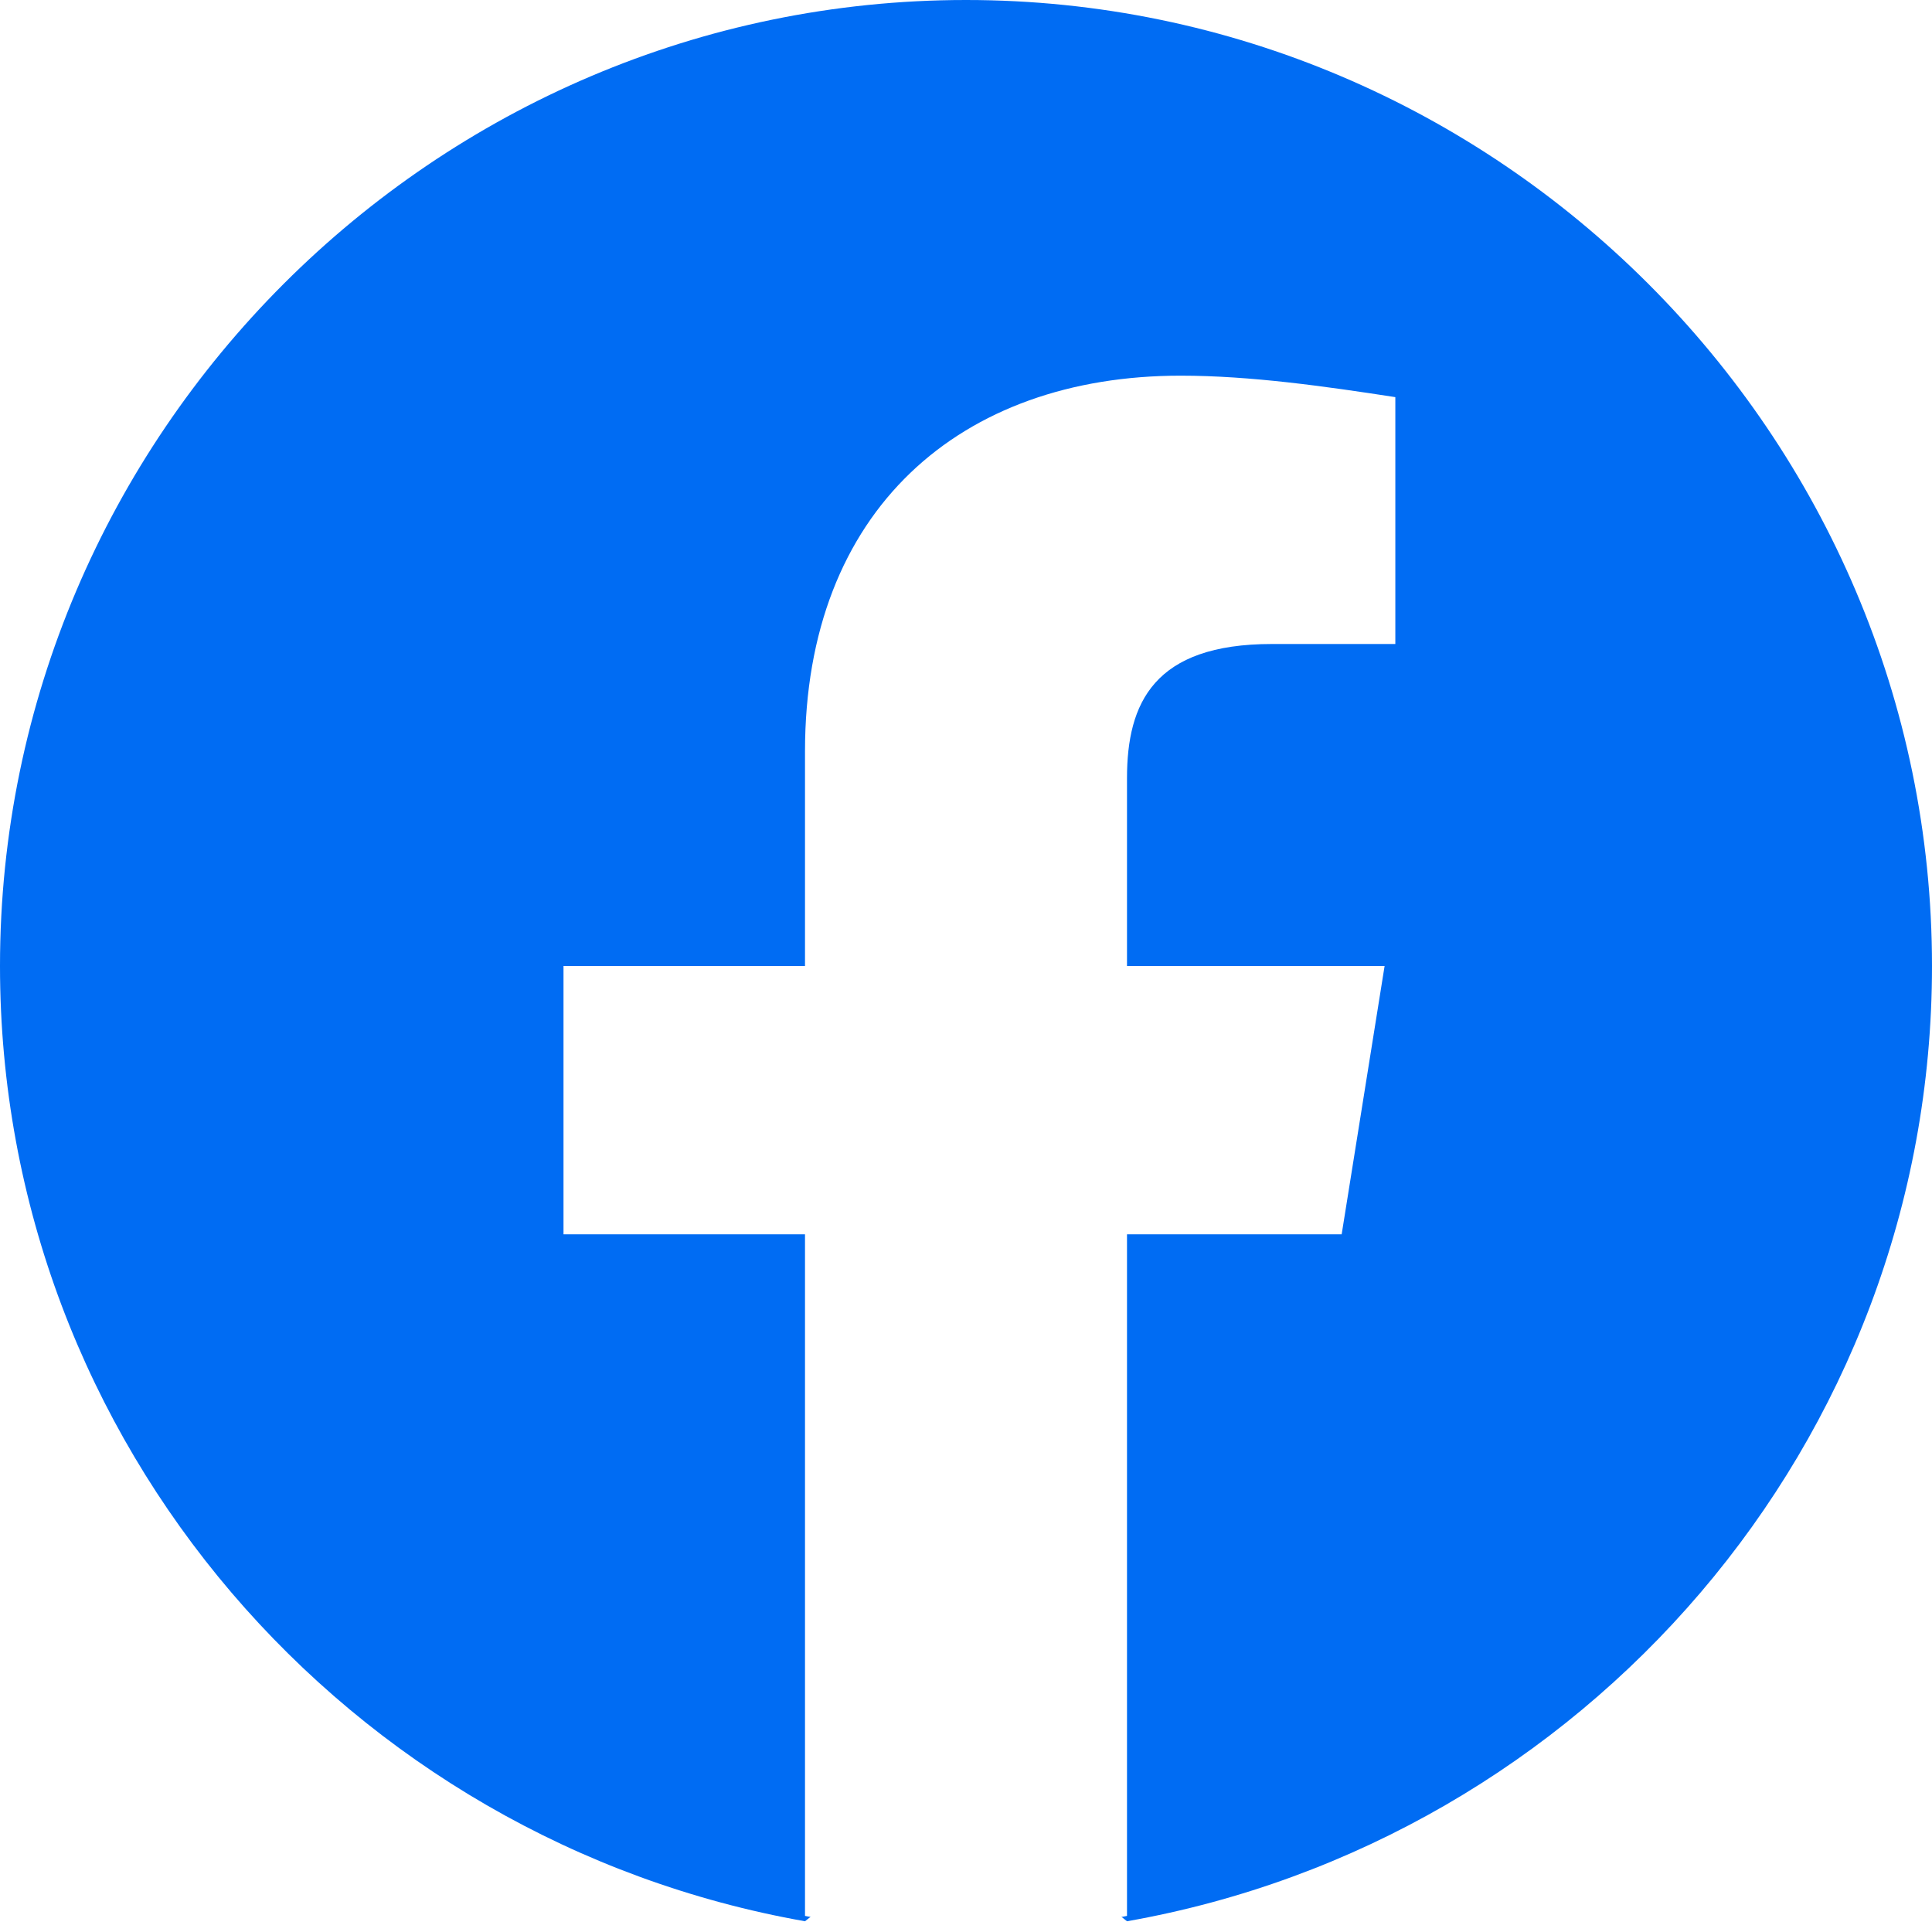
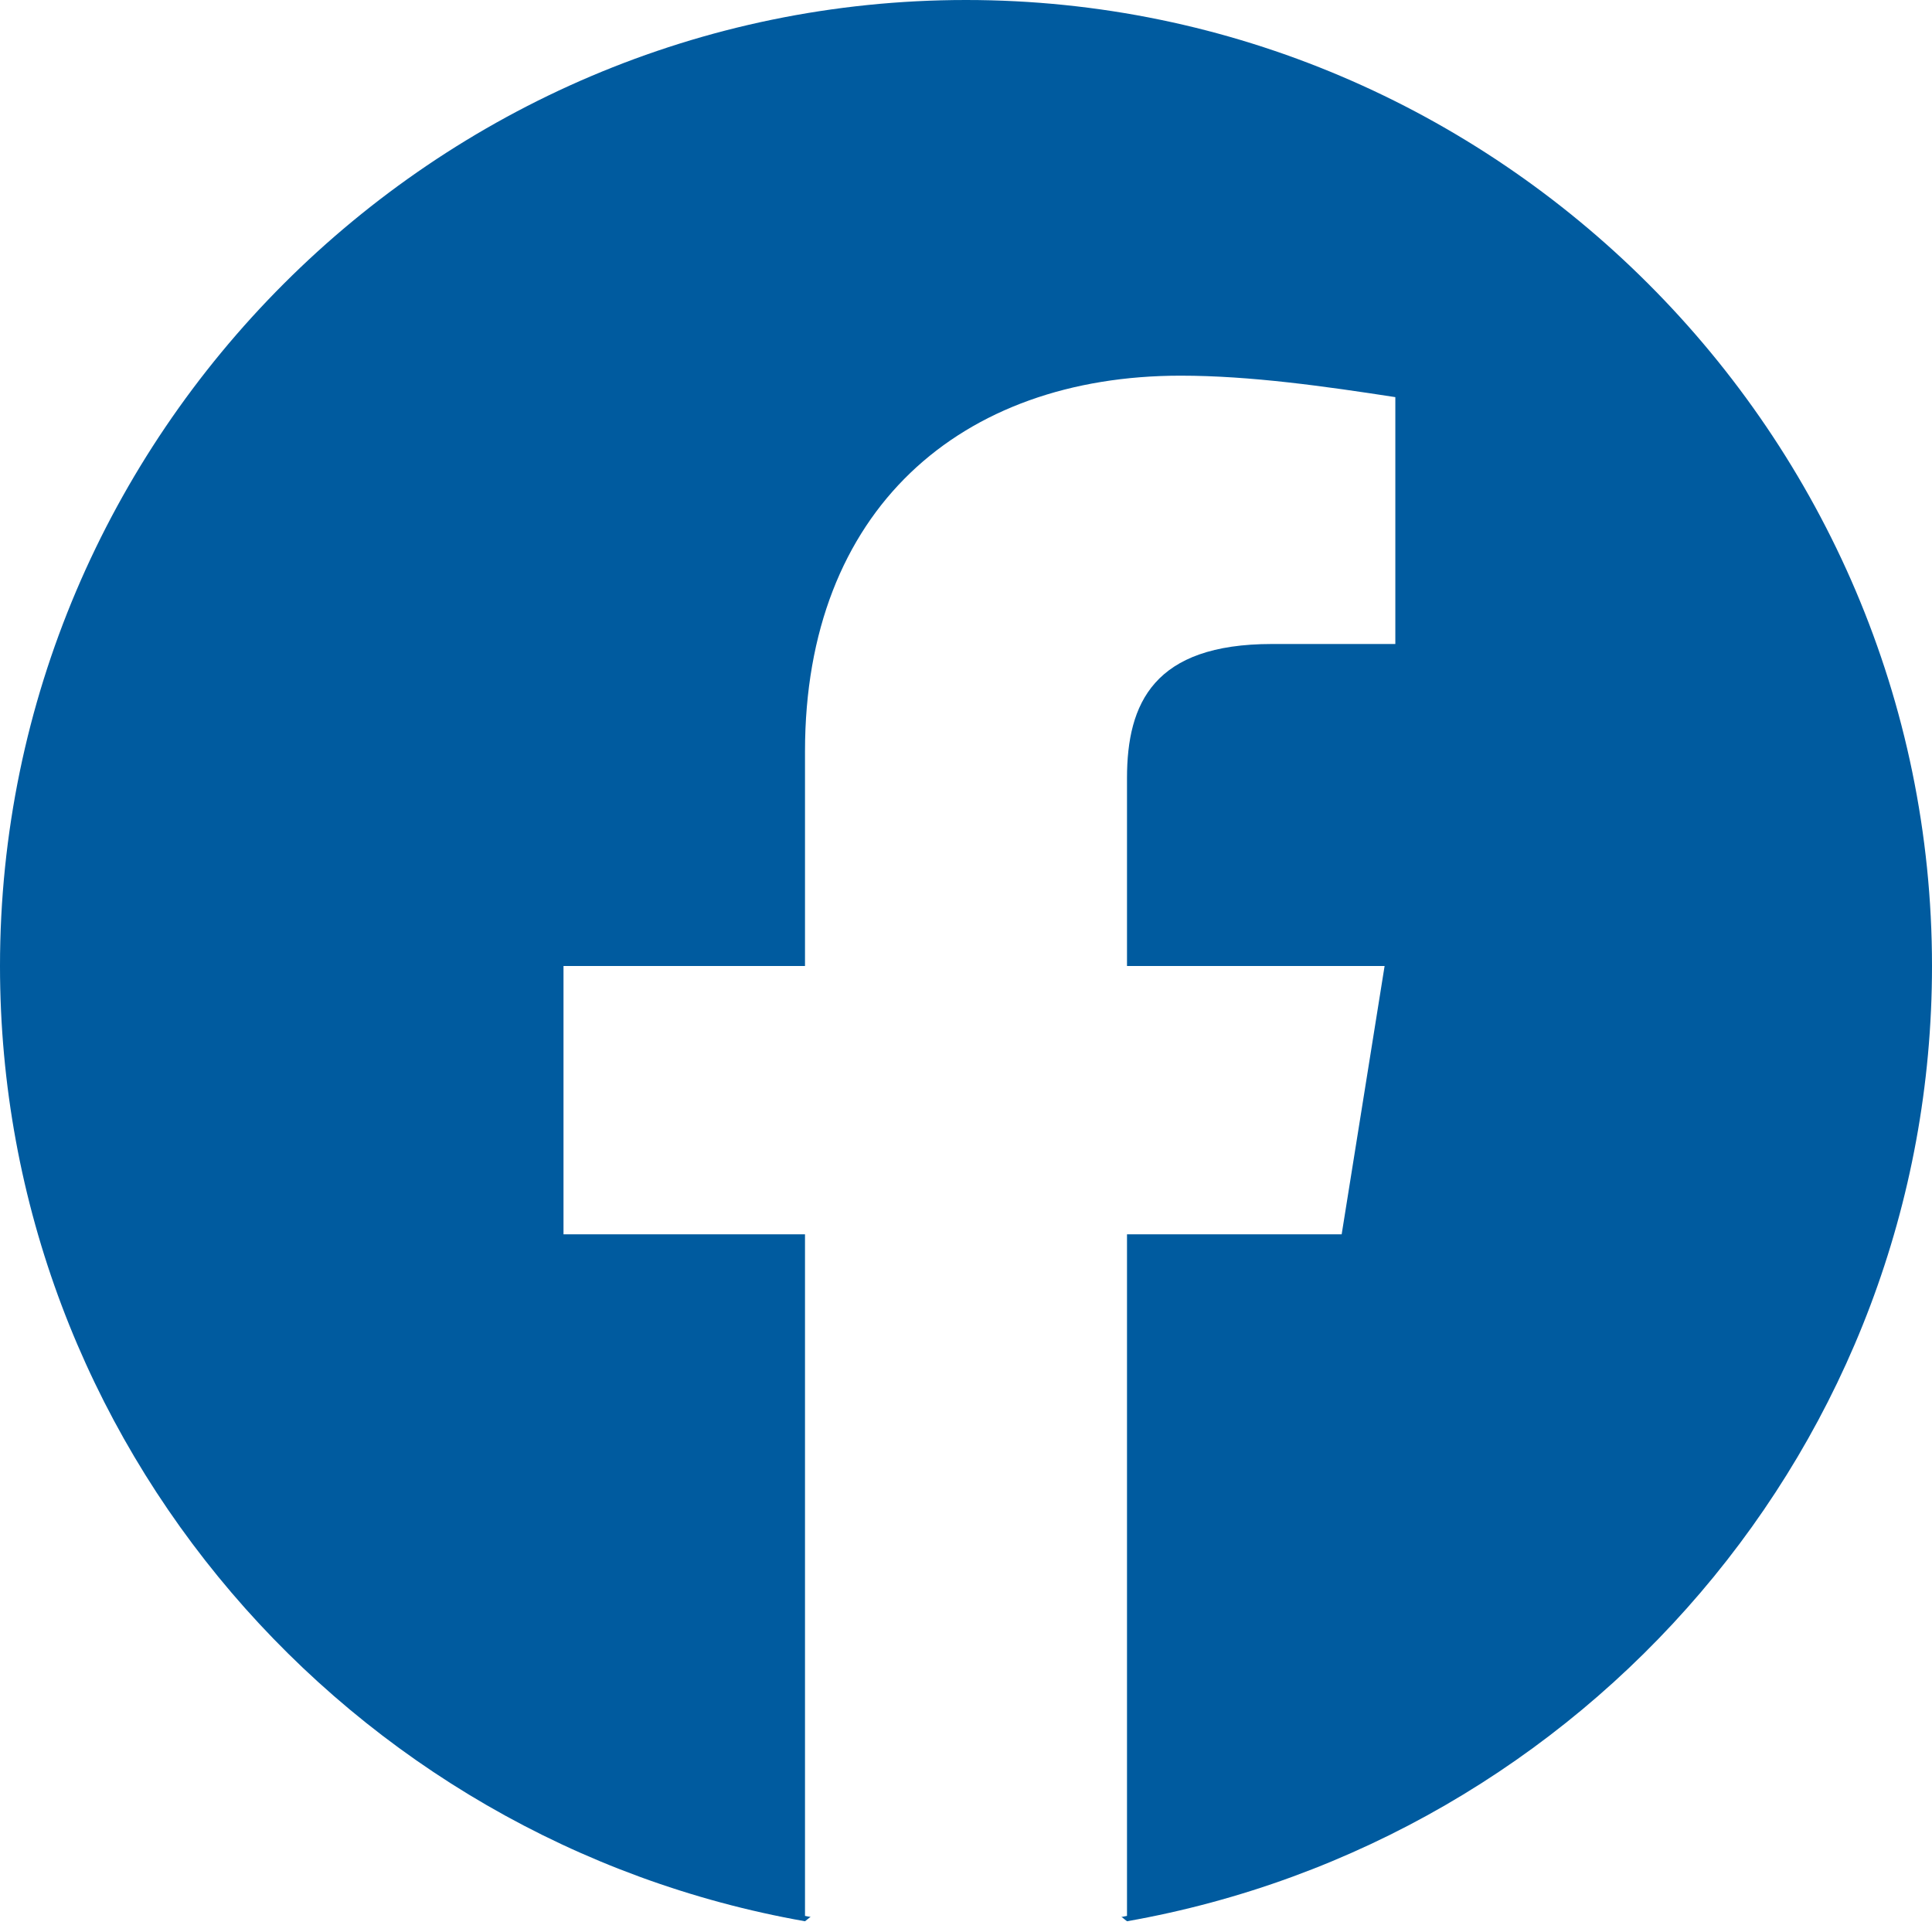
- <svg xmlns="http://www.w3.org/2000/svg" viewBox="0 0 36 36" class="x1lliihq x1k90msu x2h7rmj x1qfuztq x5e5rjt" fill="currentColor" height="32" width="32">
-   <path d="M15 35.8C6.5 34.3 0 26.9 0 18 0 8.1 8.1 0 18 0s18 8.1 18 18c0 8.9-6.5 16.3-15 17.8l-1-.8h-4l-1 .8z" style="fill: rgb(0, 108, 243);" />
-   <path class="xe3v8dz" d="M25 23l.8-5H21v-3.5c0-1.4.5-2.5 2.7-2.5H26V7.4c-1.3-.2-2.7-.4-4-.4-4.1 0-7 2.5-7 7v4h-4.5v5H15v12.7c1 .2 2 .3 3 .3s2-.1 3-.3V23h4z" style="fill: rgb(255, 255, 255);" />
+ <svg xmlns="http://www.w3.org/2000/svg" viewBox="0 0 36 36" fill="currentColor" height="32px" width="32px">
+   <path d="M15 35.8C6.5 34.3 0 26.9 0 18 0 8.1 8.1 0 18 0s18 8.1 18 18c0 8.9-6.5 16.3-15 17.8l-1-.8h-4l-1 .8z" style="fill: #005b9f" />
+   <path d="M25 23l.8-5H21v-3.5c0-1.4.5-2.5 2.7-2.5H26V7.4c-1.3-.2-2.7-.4-4-.4-4.1 0-7 2.5-7 7v4h-4.5v5H15v12.7c1 .2 2 .3 3 .3s2-.1 3-.3V23h4z" style="fill: rgb(255, 255, 255);" />
</svg>
